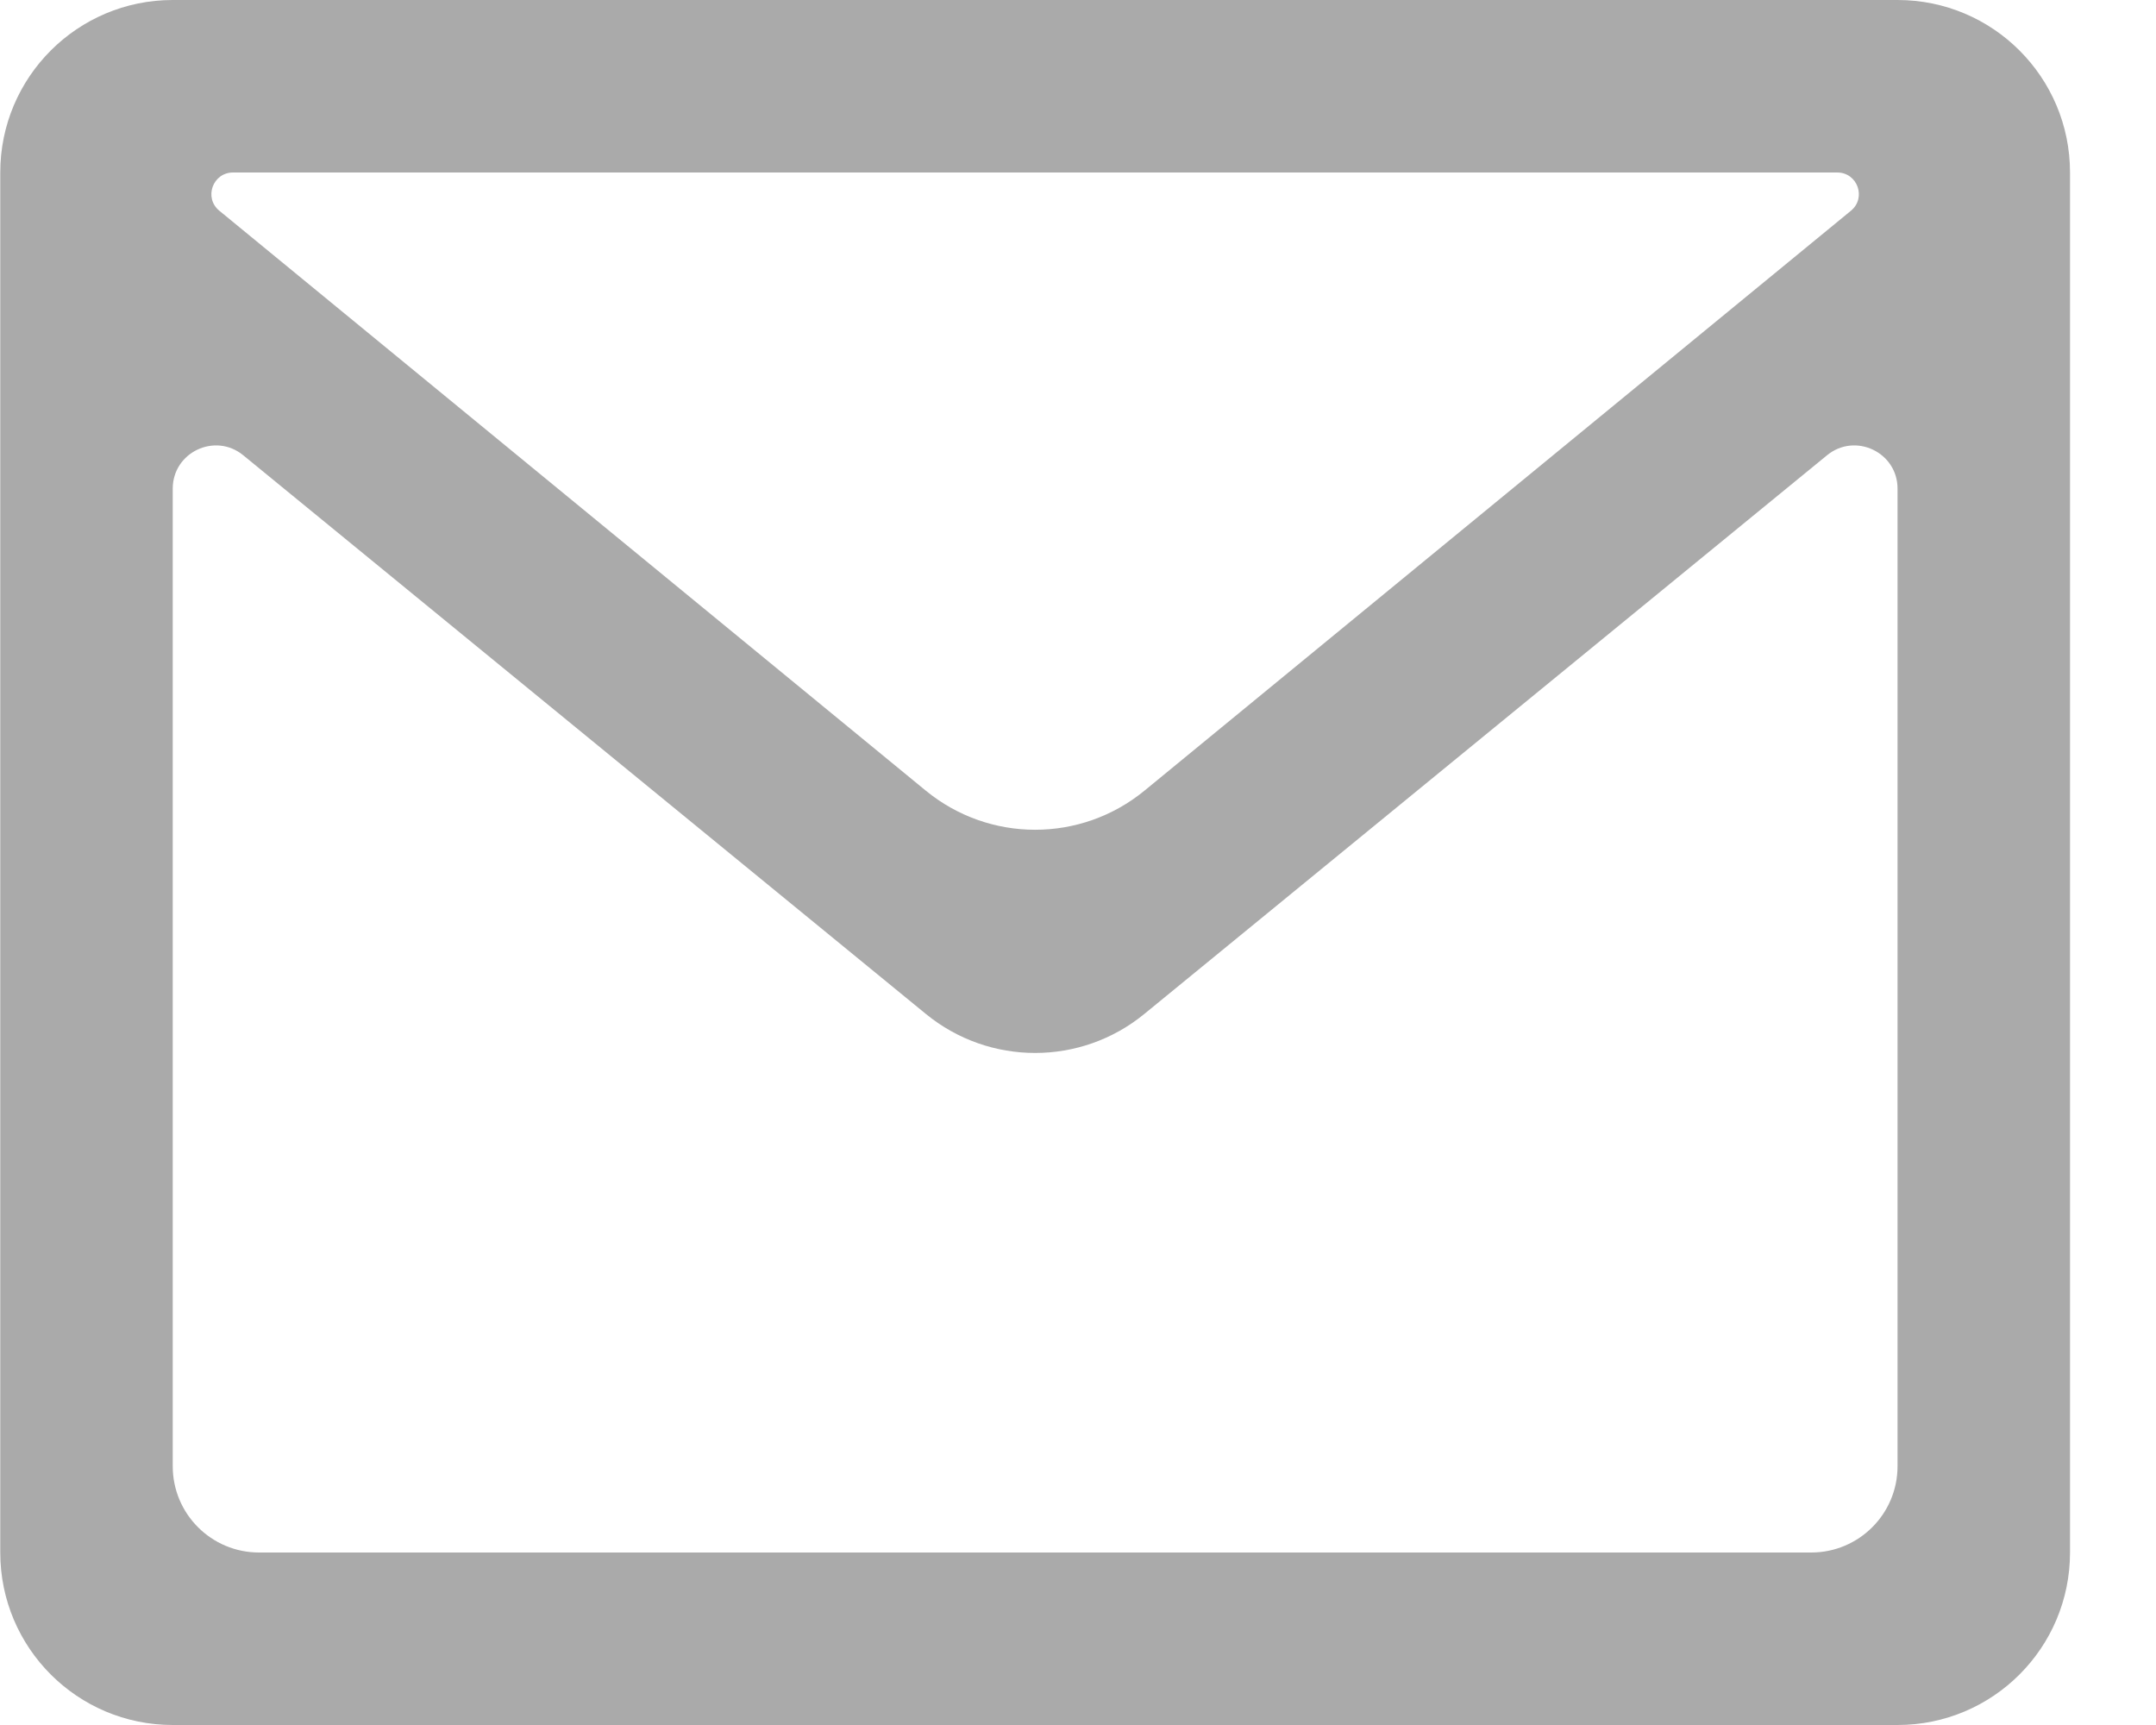
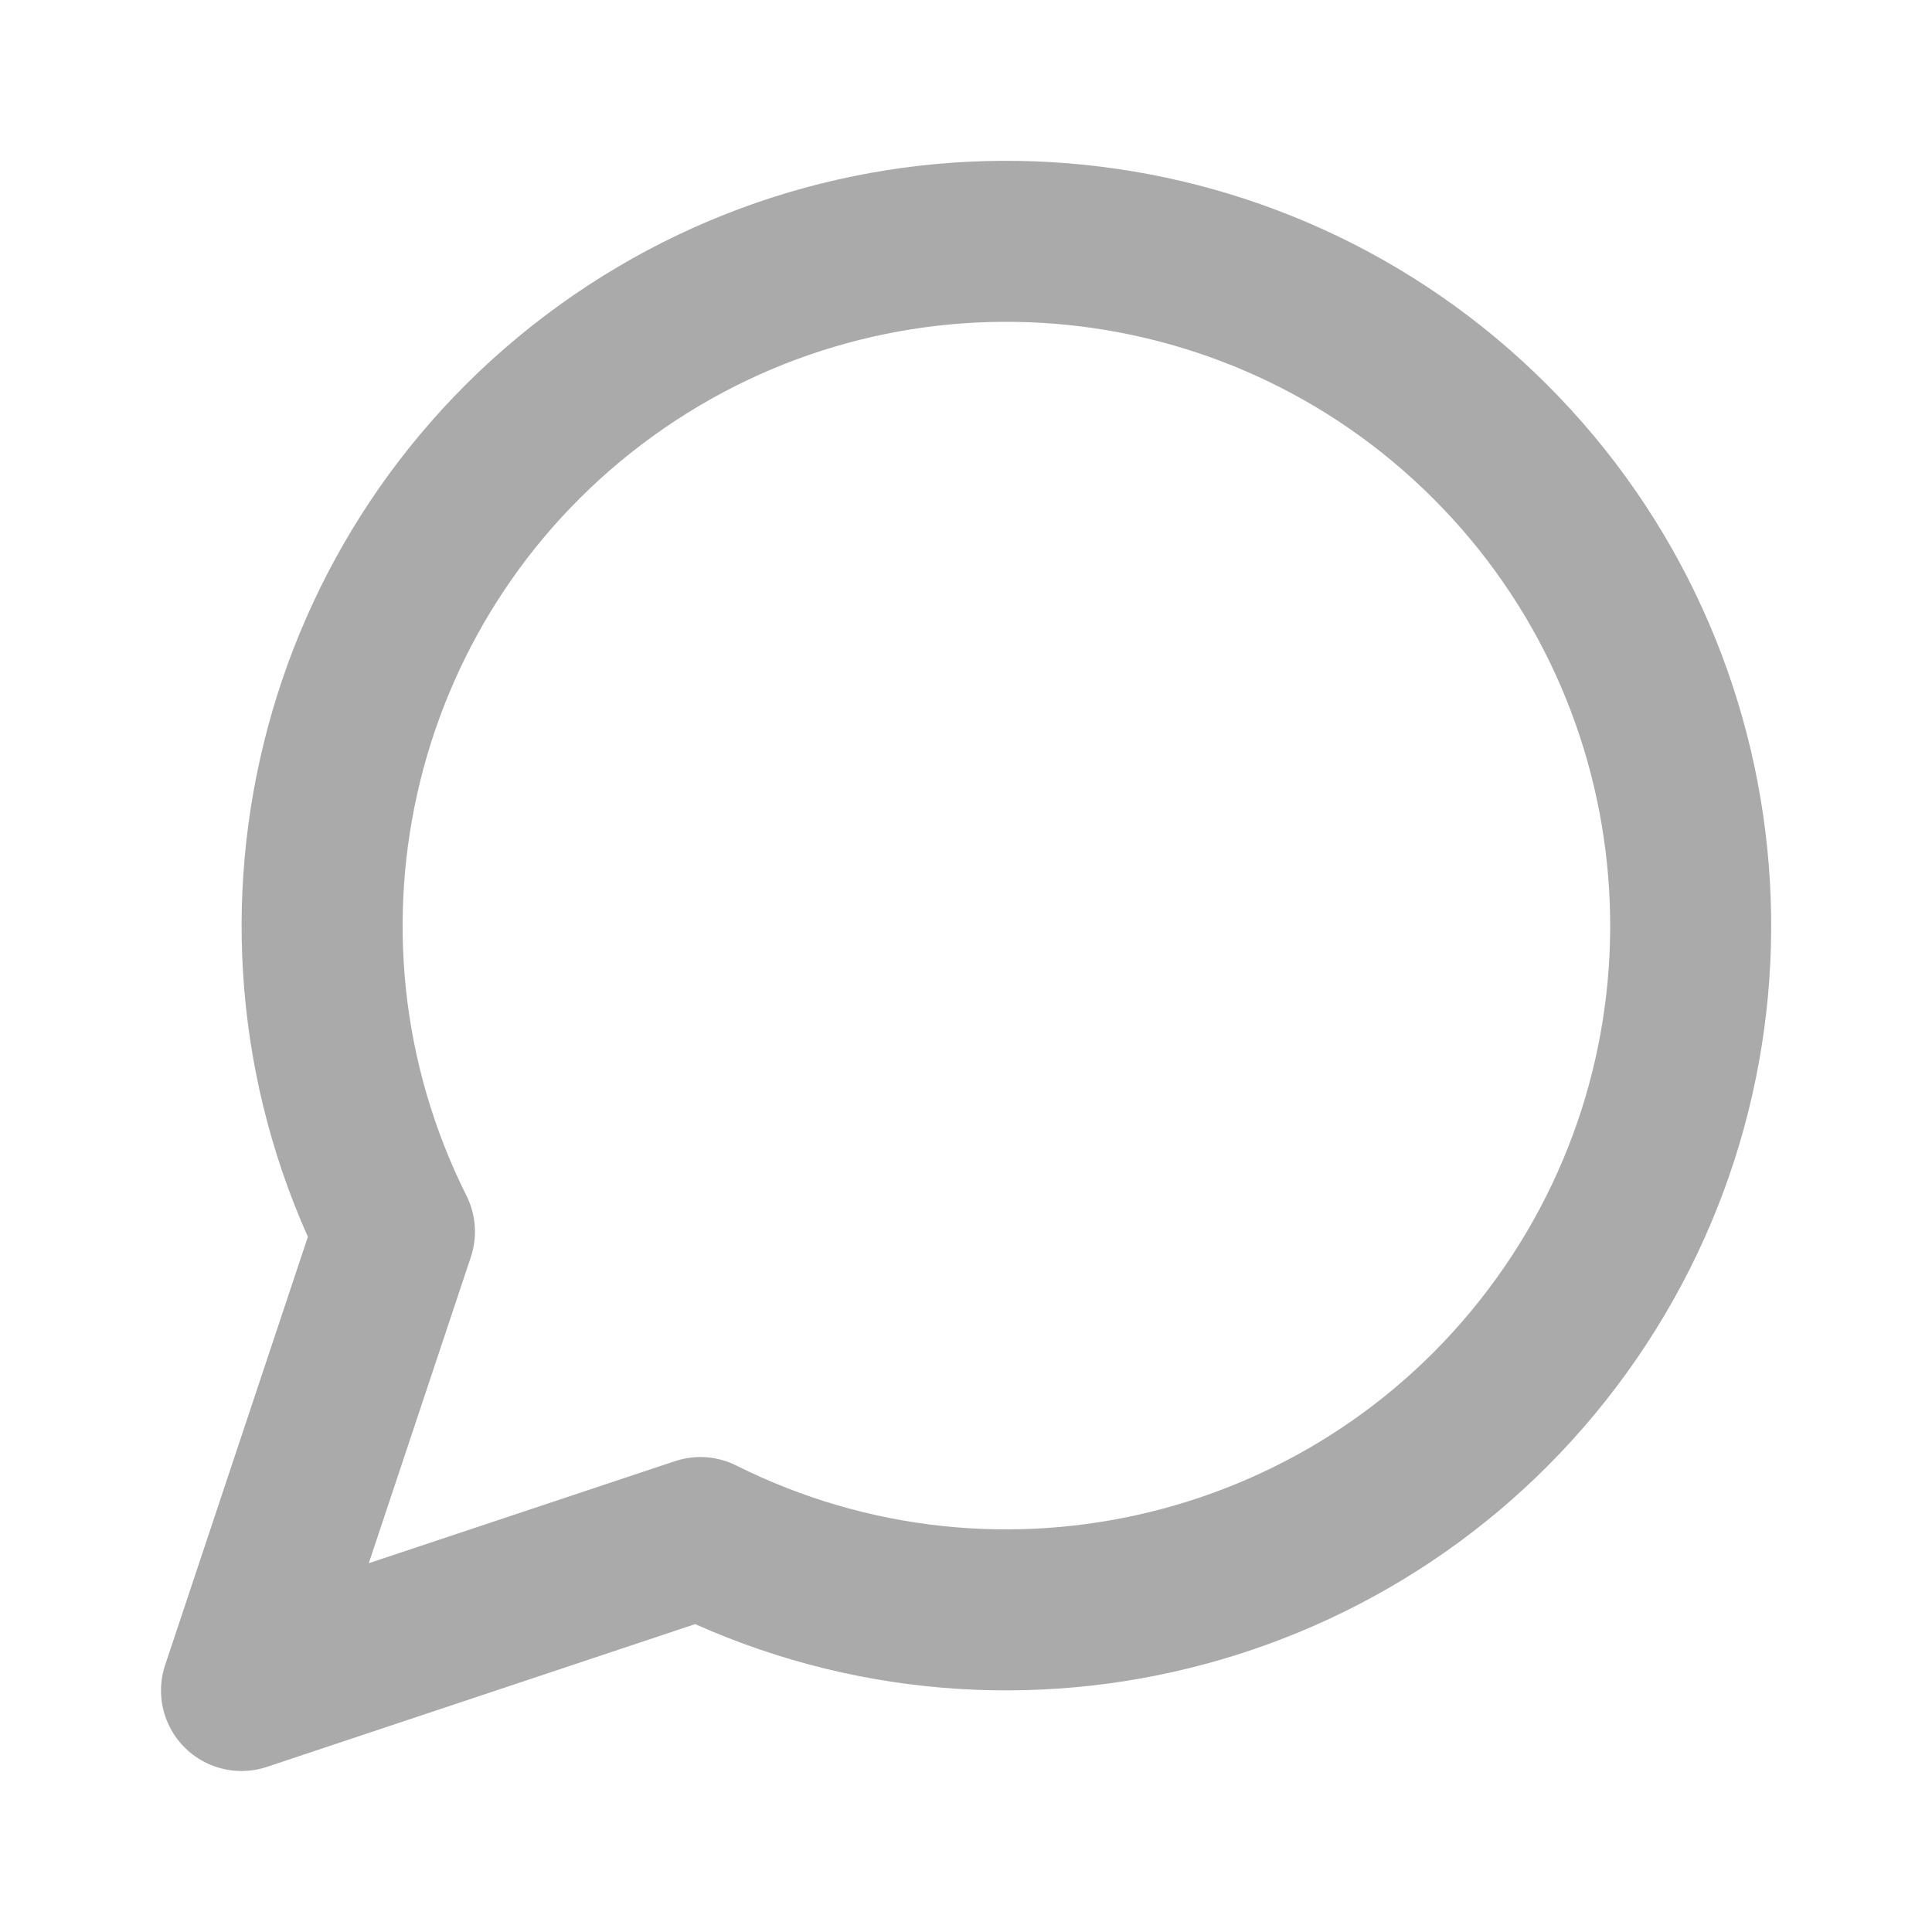
- <svg xmlns="http://www.w3.org/2000/svg" width="25" height="20" viewBox="0 0 25 20" fill="none">
-   <path fill-rule="evenodd" clip-rule="evenodd" d="M0.003 2C0.003 0.895 0.898 0 2.003 0H22.003C23.108 0 24.003 0.895 24.003 2V18C24.003 19.105 23.108 20 22.003 20H2.003C0.898 20 0.003 19.105 0.003 18V2ZM2.543 2.443C2.361 2.294 2.467 2 2.702 2H21.304C21.539 2 21.644 2.294 21.463 2.443L13.272 9.166C12.534 9.772 11.472 9.772 10.734 9.166L2.543 2.443ZM2.82 5.278C2.493 5.011 2.003 5.244 2.003 5.665V17C2.003 17.552 2.451 18 3.003 18H21.003C21.555 18 22.003 17.552 22.003 17V5.665C22.003 5.244 21.513 5.011 21.186 5.278L13.269 11.756C12.533 12.359 11.473 12.359 10.736 11.756L2.82 5.278Z" fill="#AAAAAA" />
+ <svg xmlns="http://www.w3.org/2000/svg" width="24" height="24" viewBox="0 0 24 24" fill="none" stroke="#aaa" stroke-width="2" stroke-linecap="round" stroke-linejoin="round" class="lucide lucide-message-circle">
+   <path d="m3 21 1.9-5.7a8.5 8.5 0 1 1 3.8 3.8z" />
</svg>
